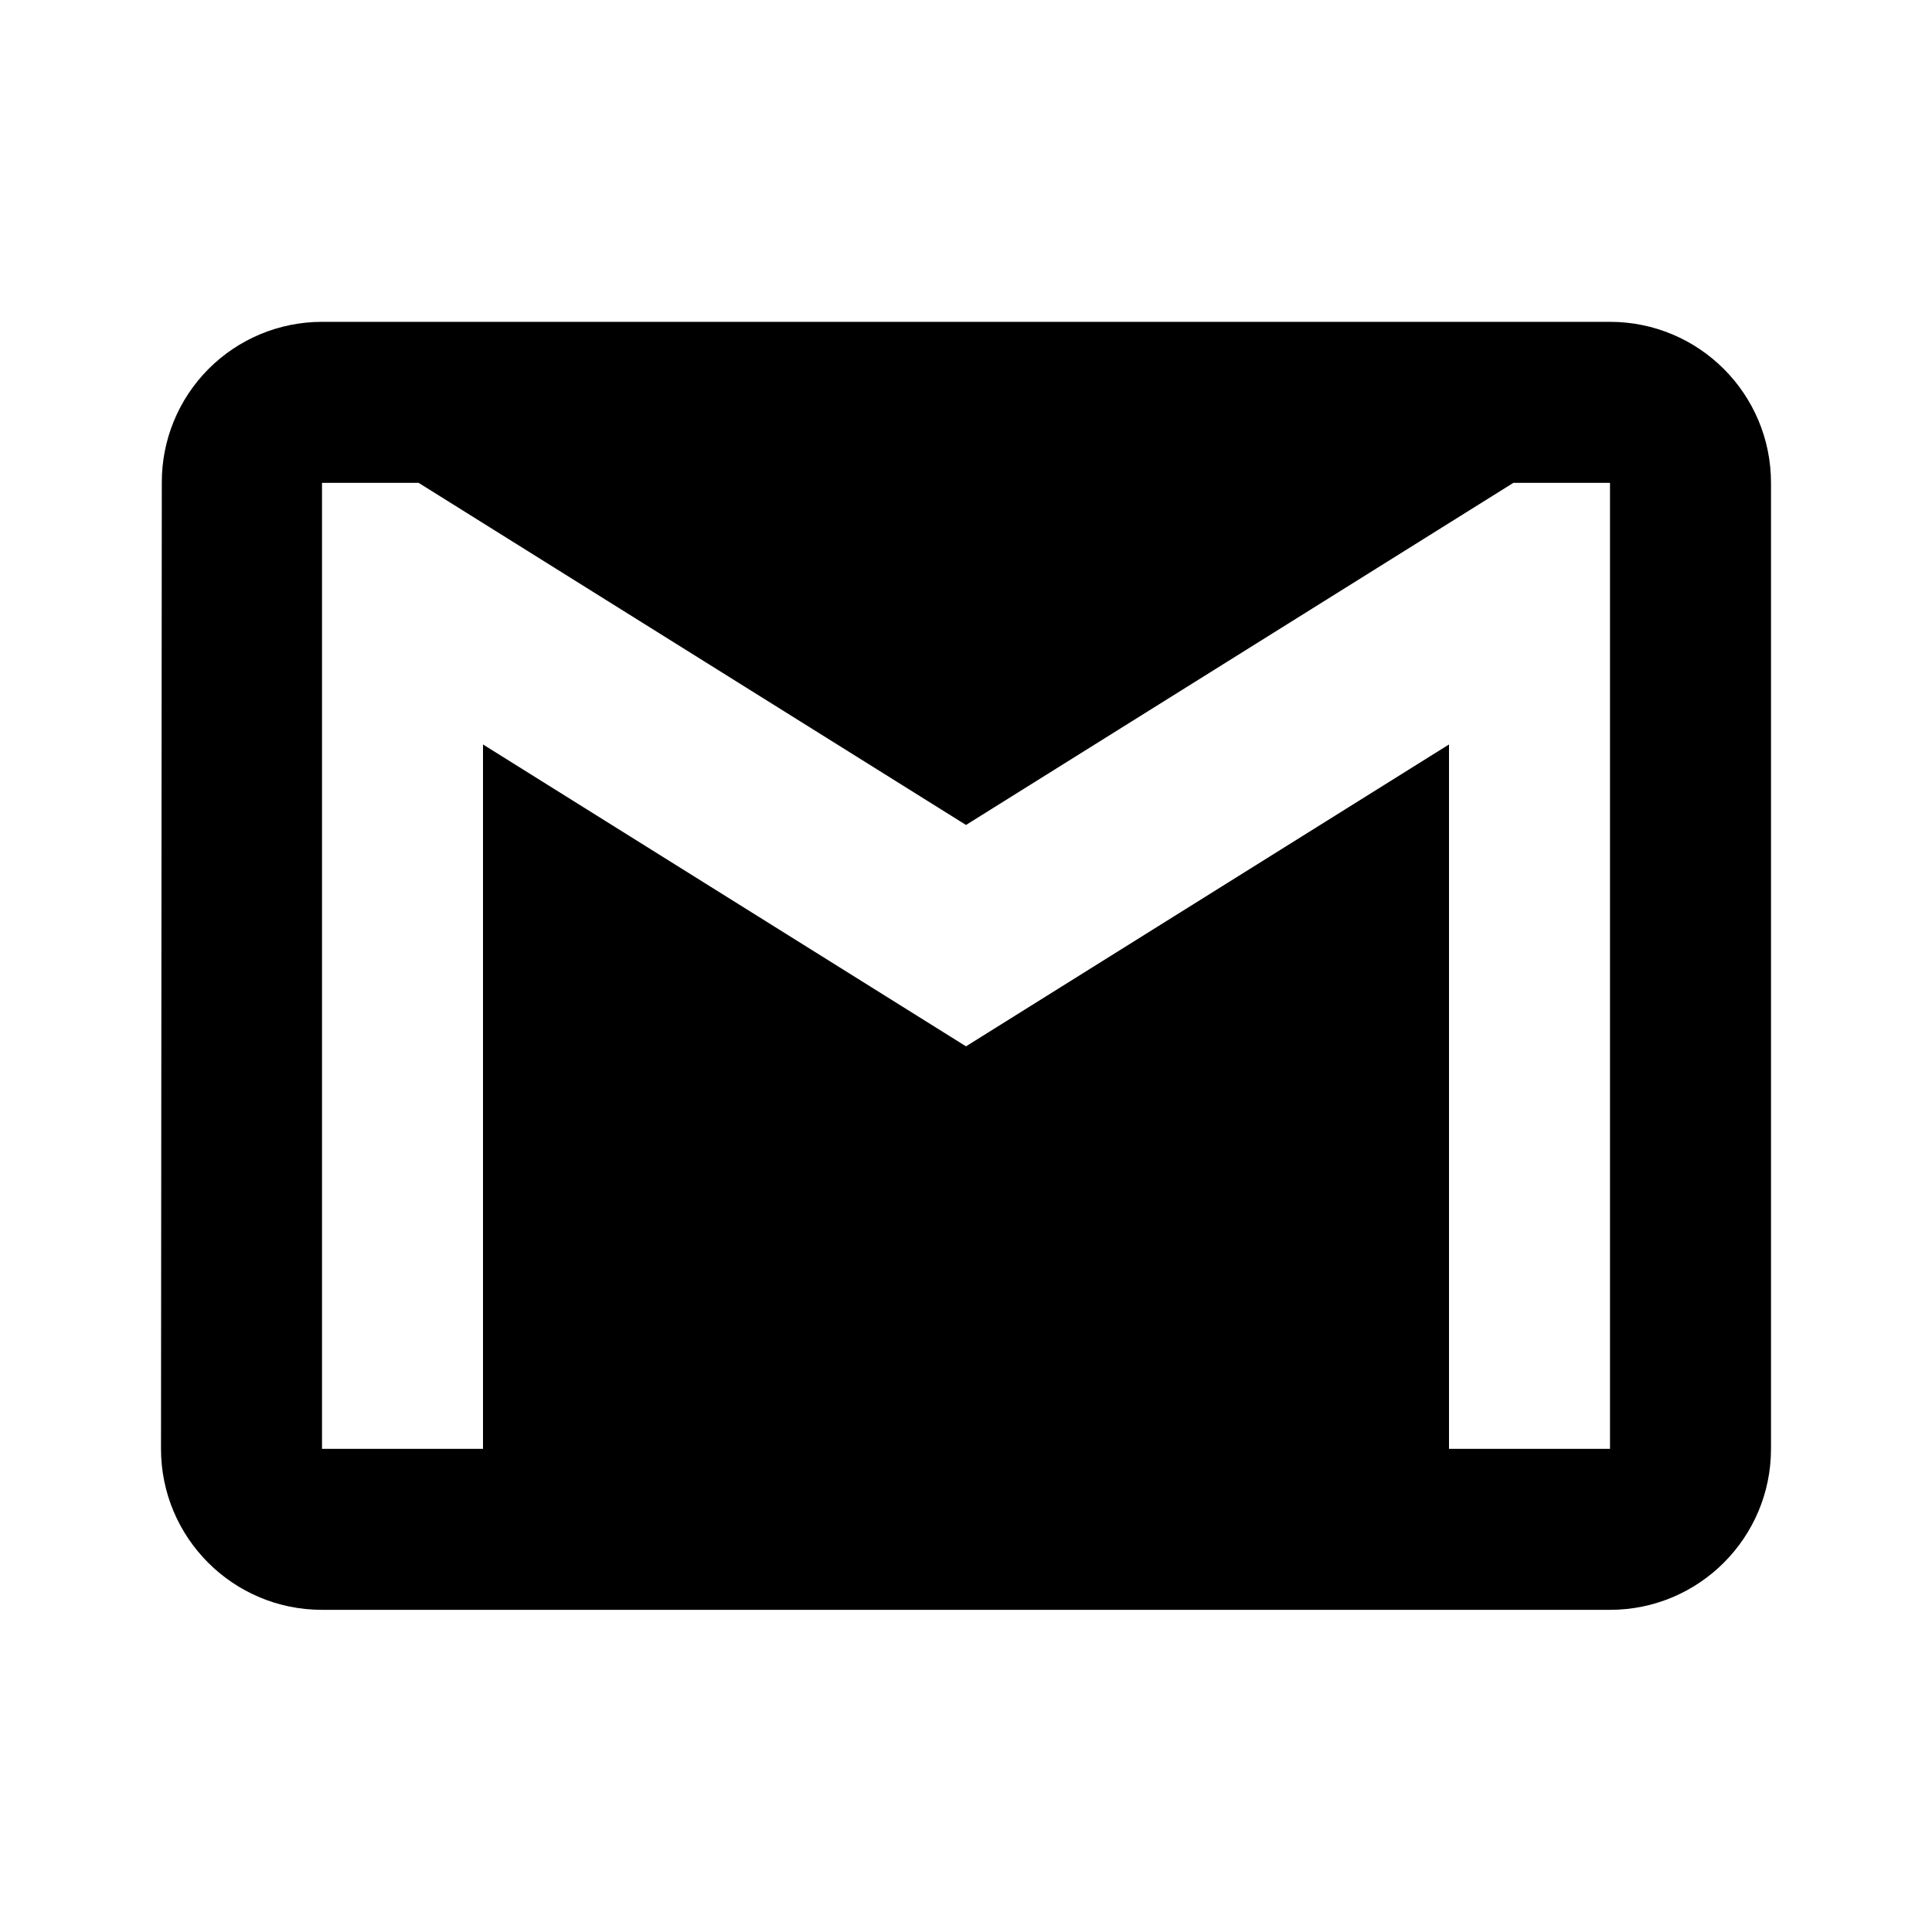
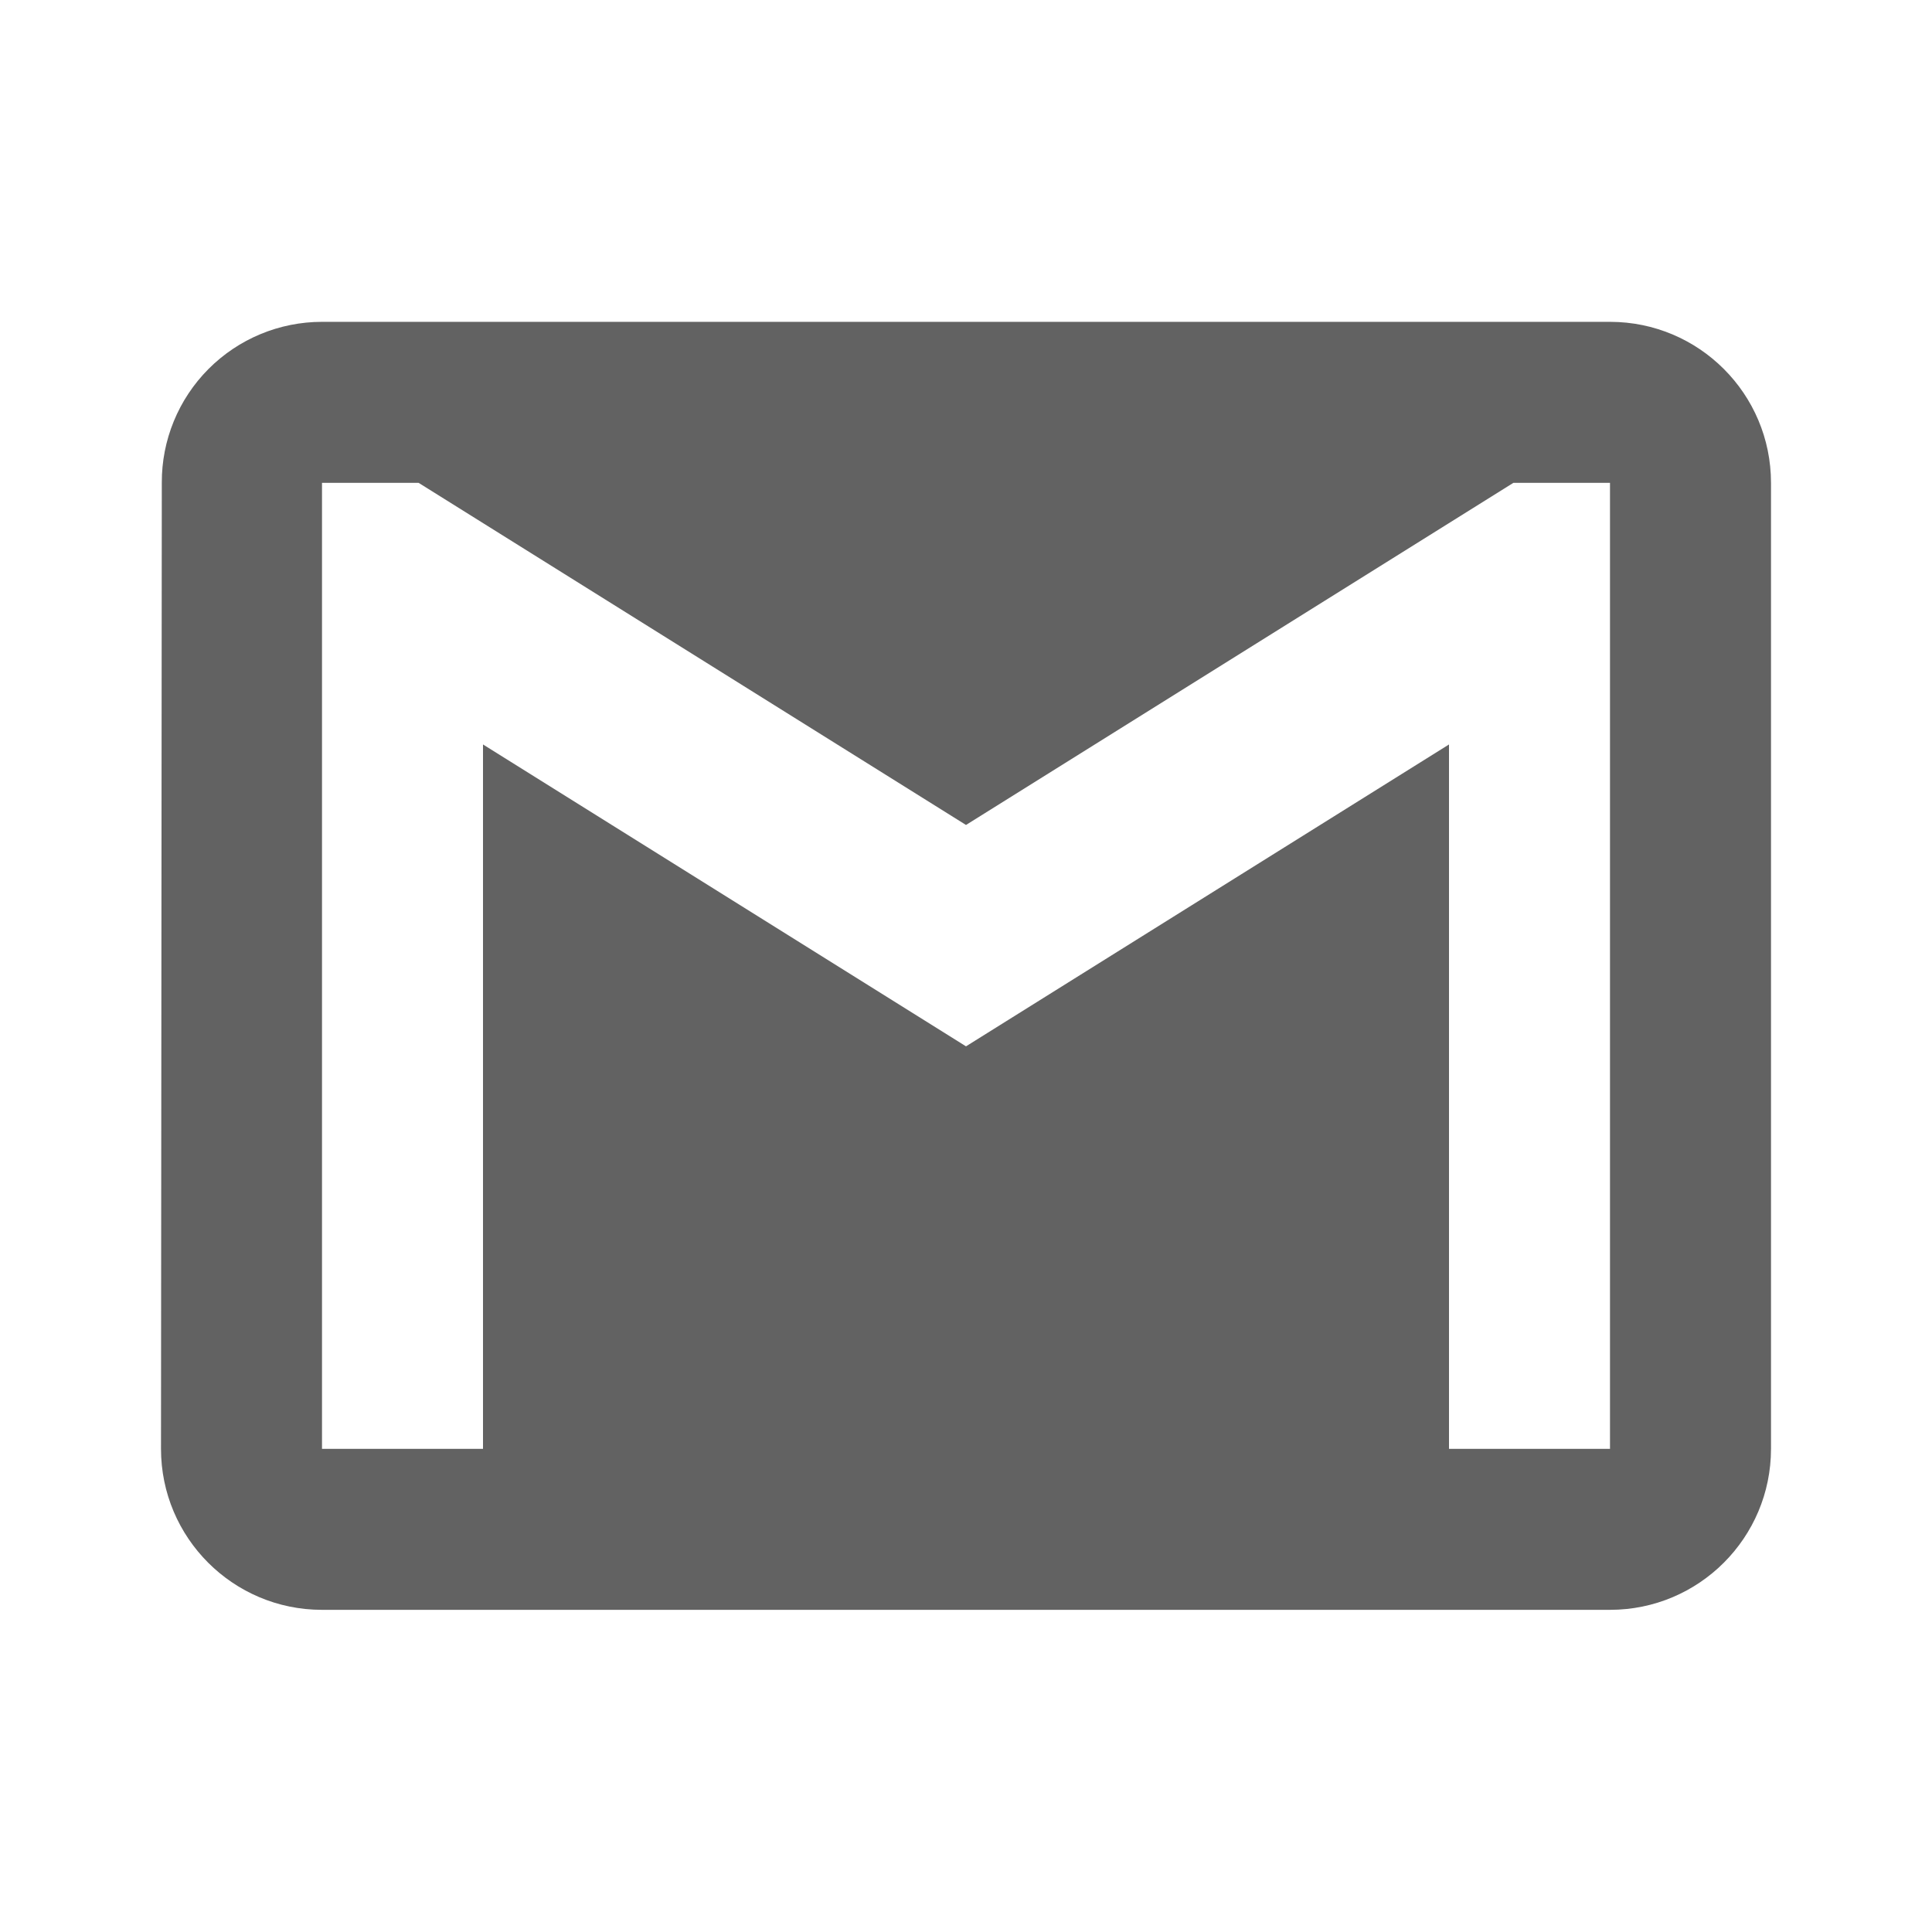
<svg xmlns="http://www.w3.org/2000/svg" width="1em" height="1em" style="-ms-transform: rotate(360deg); -webkit-transform: rotate(360deg); transform: rotate(360deg);" preserveAspectRatio="xMidYMid meet" viewBox="0 0 24 24">
-   <path d="M20 17.998h-2v-8.75l-6 3.75-6-3.75v8.75H4v-12h1.2l6.8 4.25 6.8-4.25H20m0-2H4a1.99 1.99 0 0 0-1.99 2l-.01 12a2 2 0 0 0 2 2h16a2 2 0 0 0 2-2v-12a2 2 0 0 0-2-2z" fill="black" />
+   <path d="M20 17.998h-2v-8.75l-6 3.75-6-3.75v8.75H4v-12h1.2l6.8 4.25 6.8-4.25H20m0-2H4a1.99 1.99 0 0 0-1.99 2l-.01 12a2 2 0 0 0 2 2h16a2 2 0 0 0 2-2v-12a2 2 0 0 0-2-2z" fill="#626262" />
</svg>
